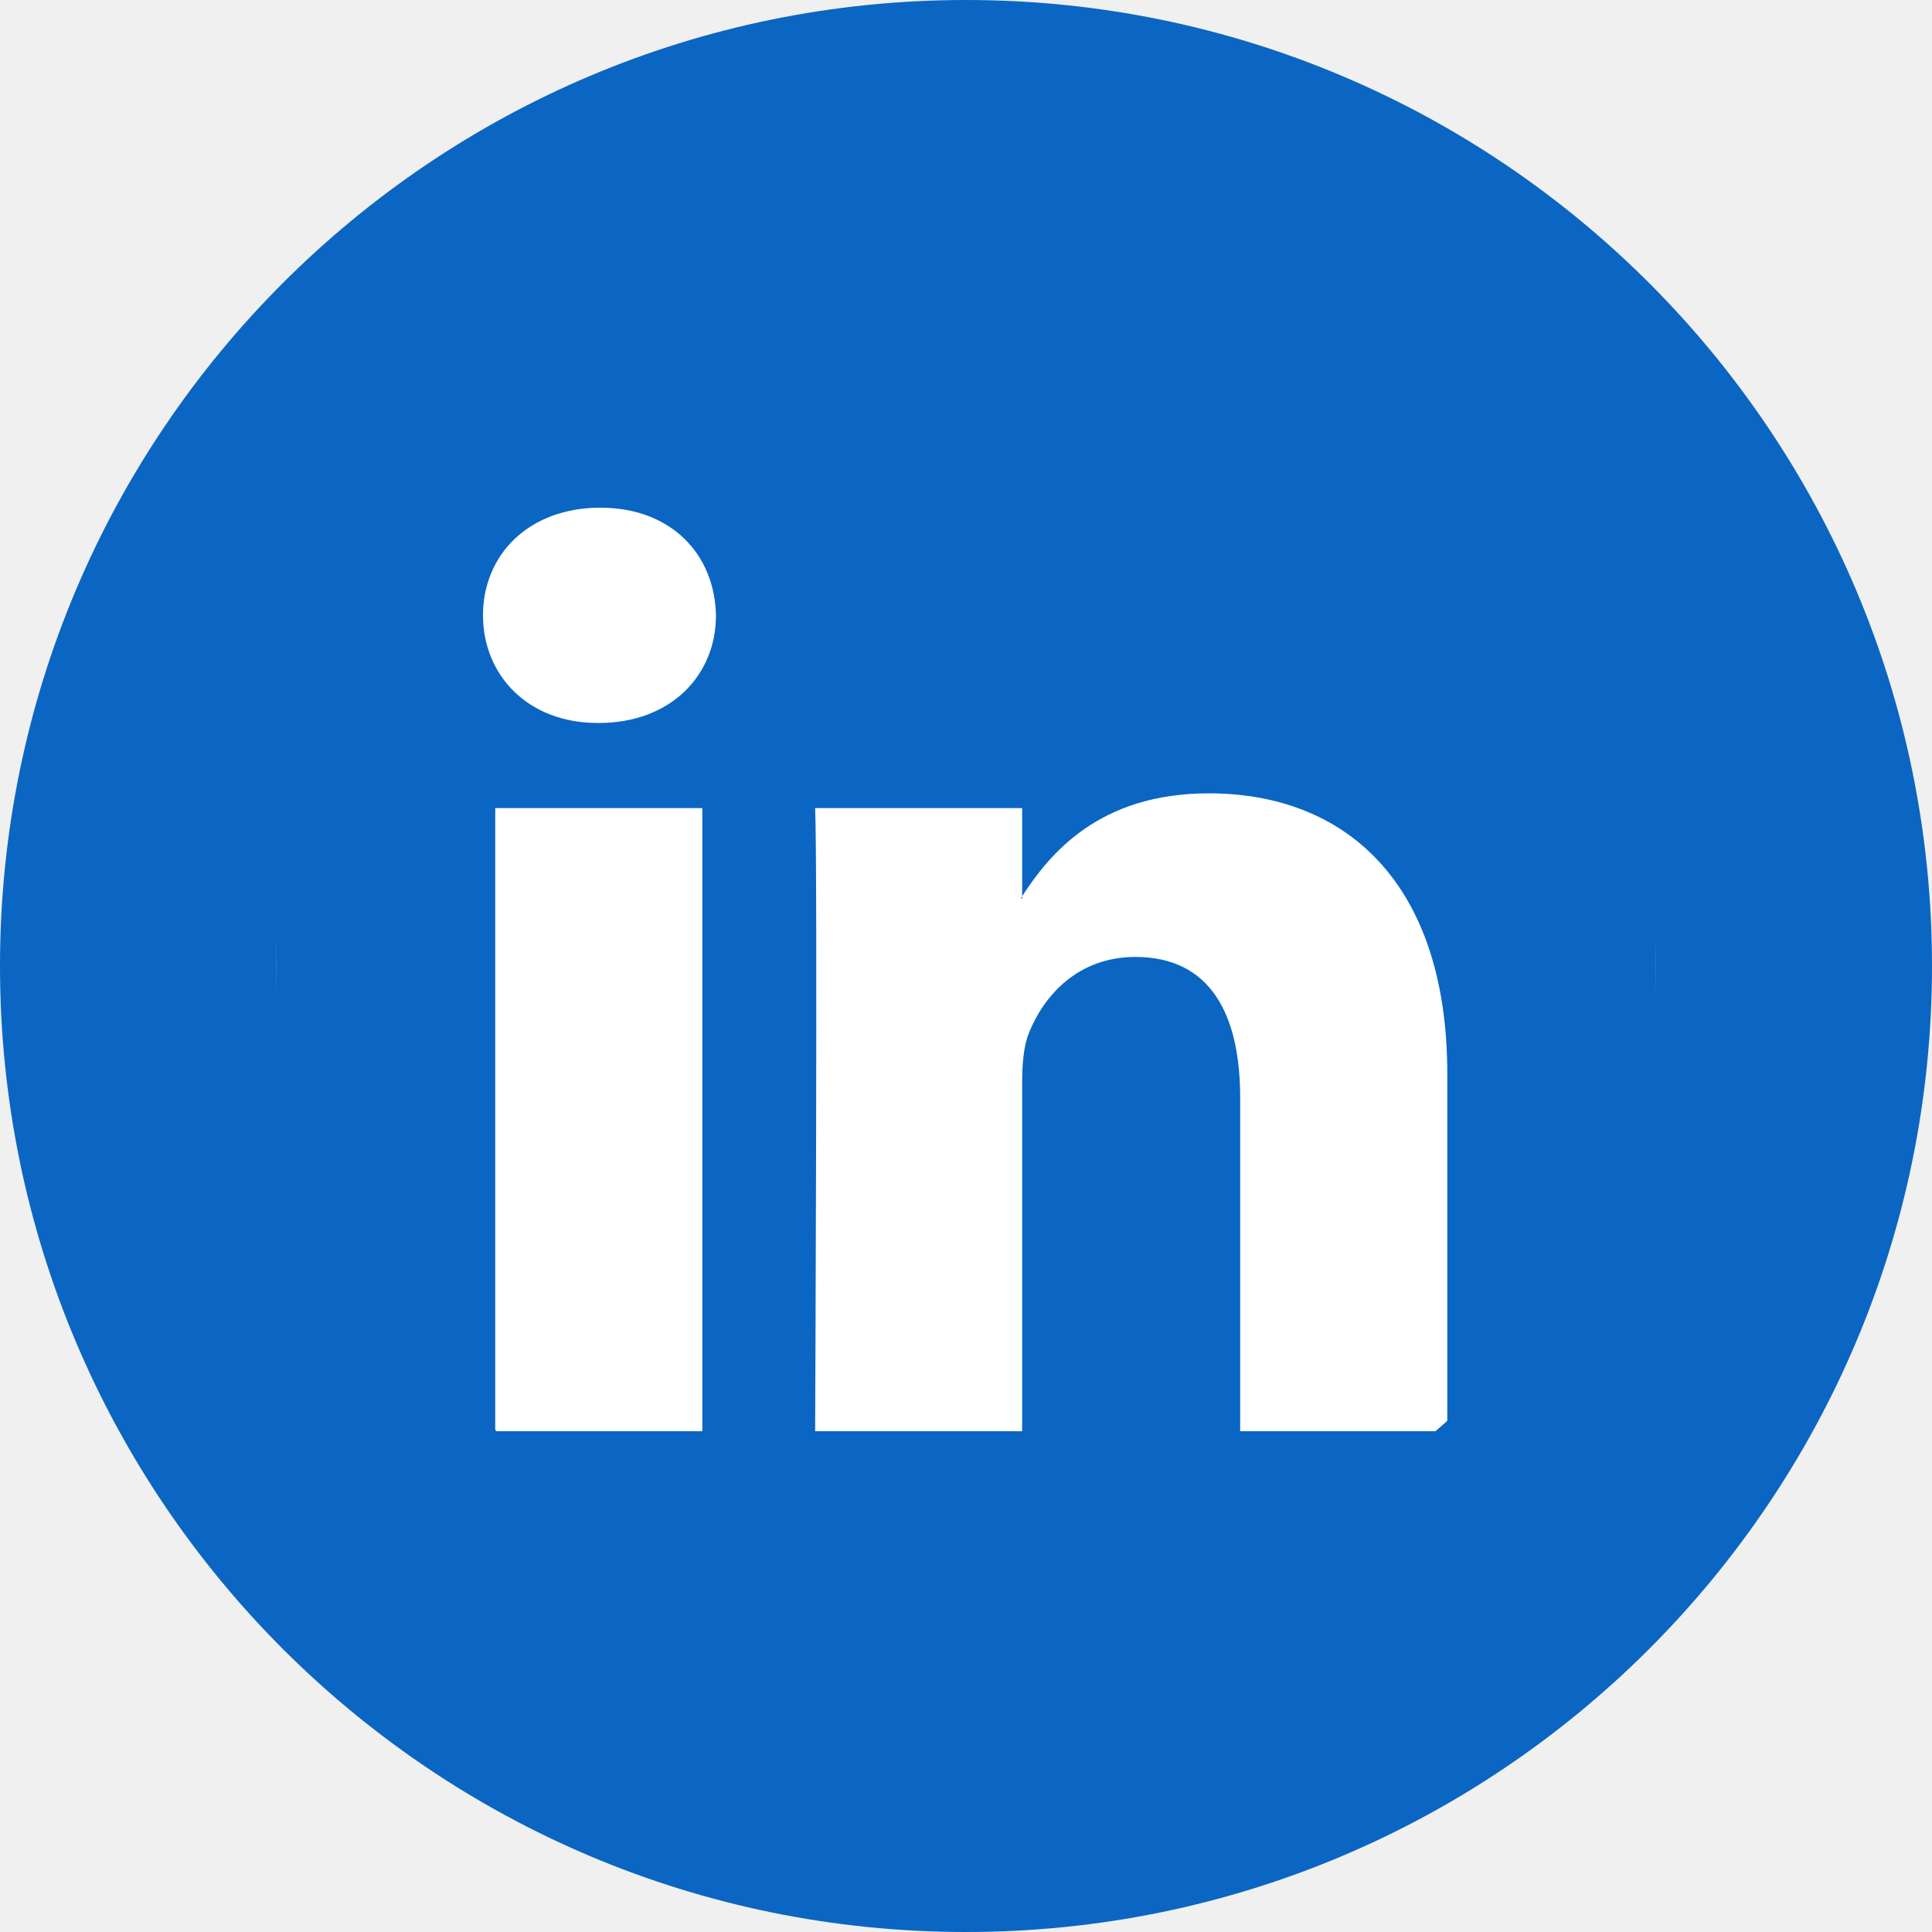
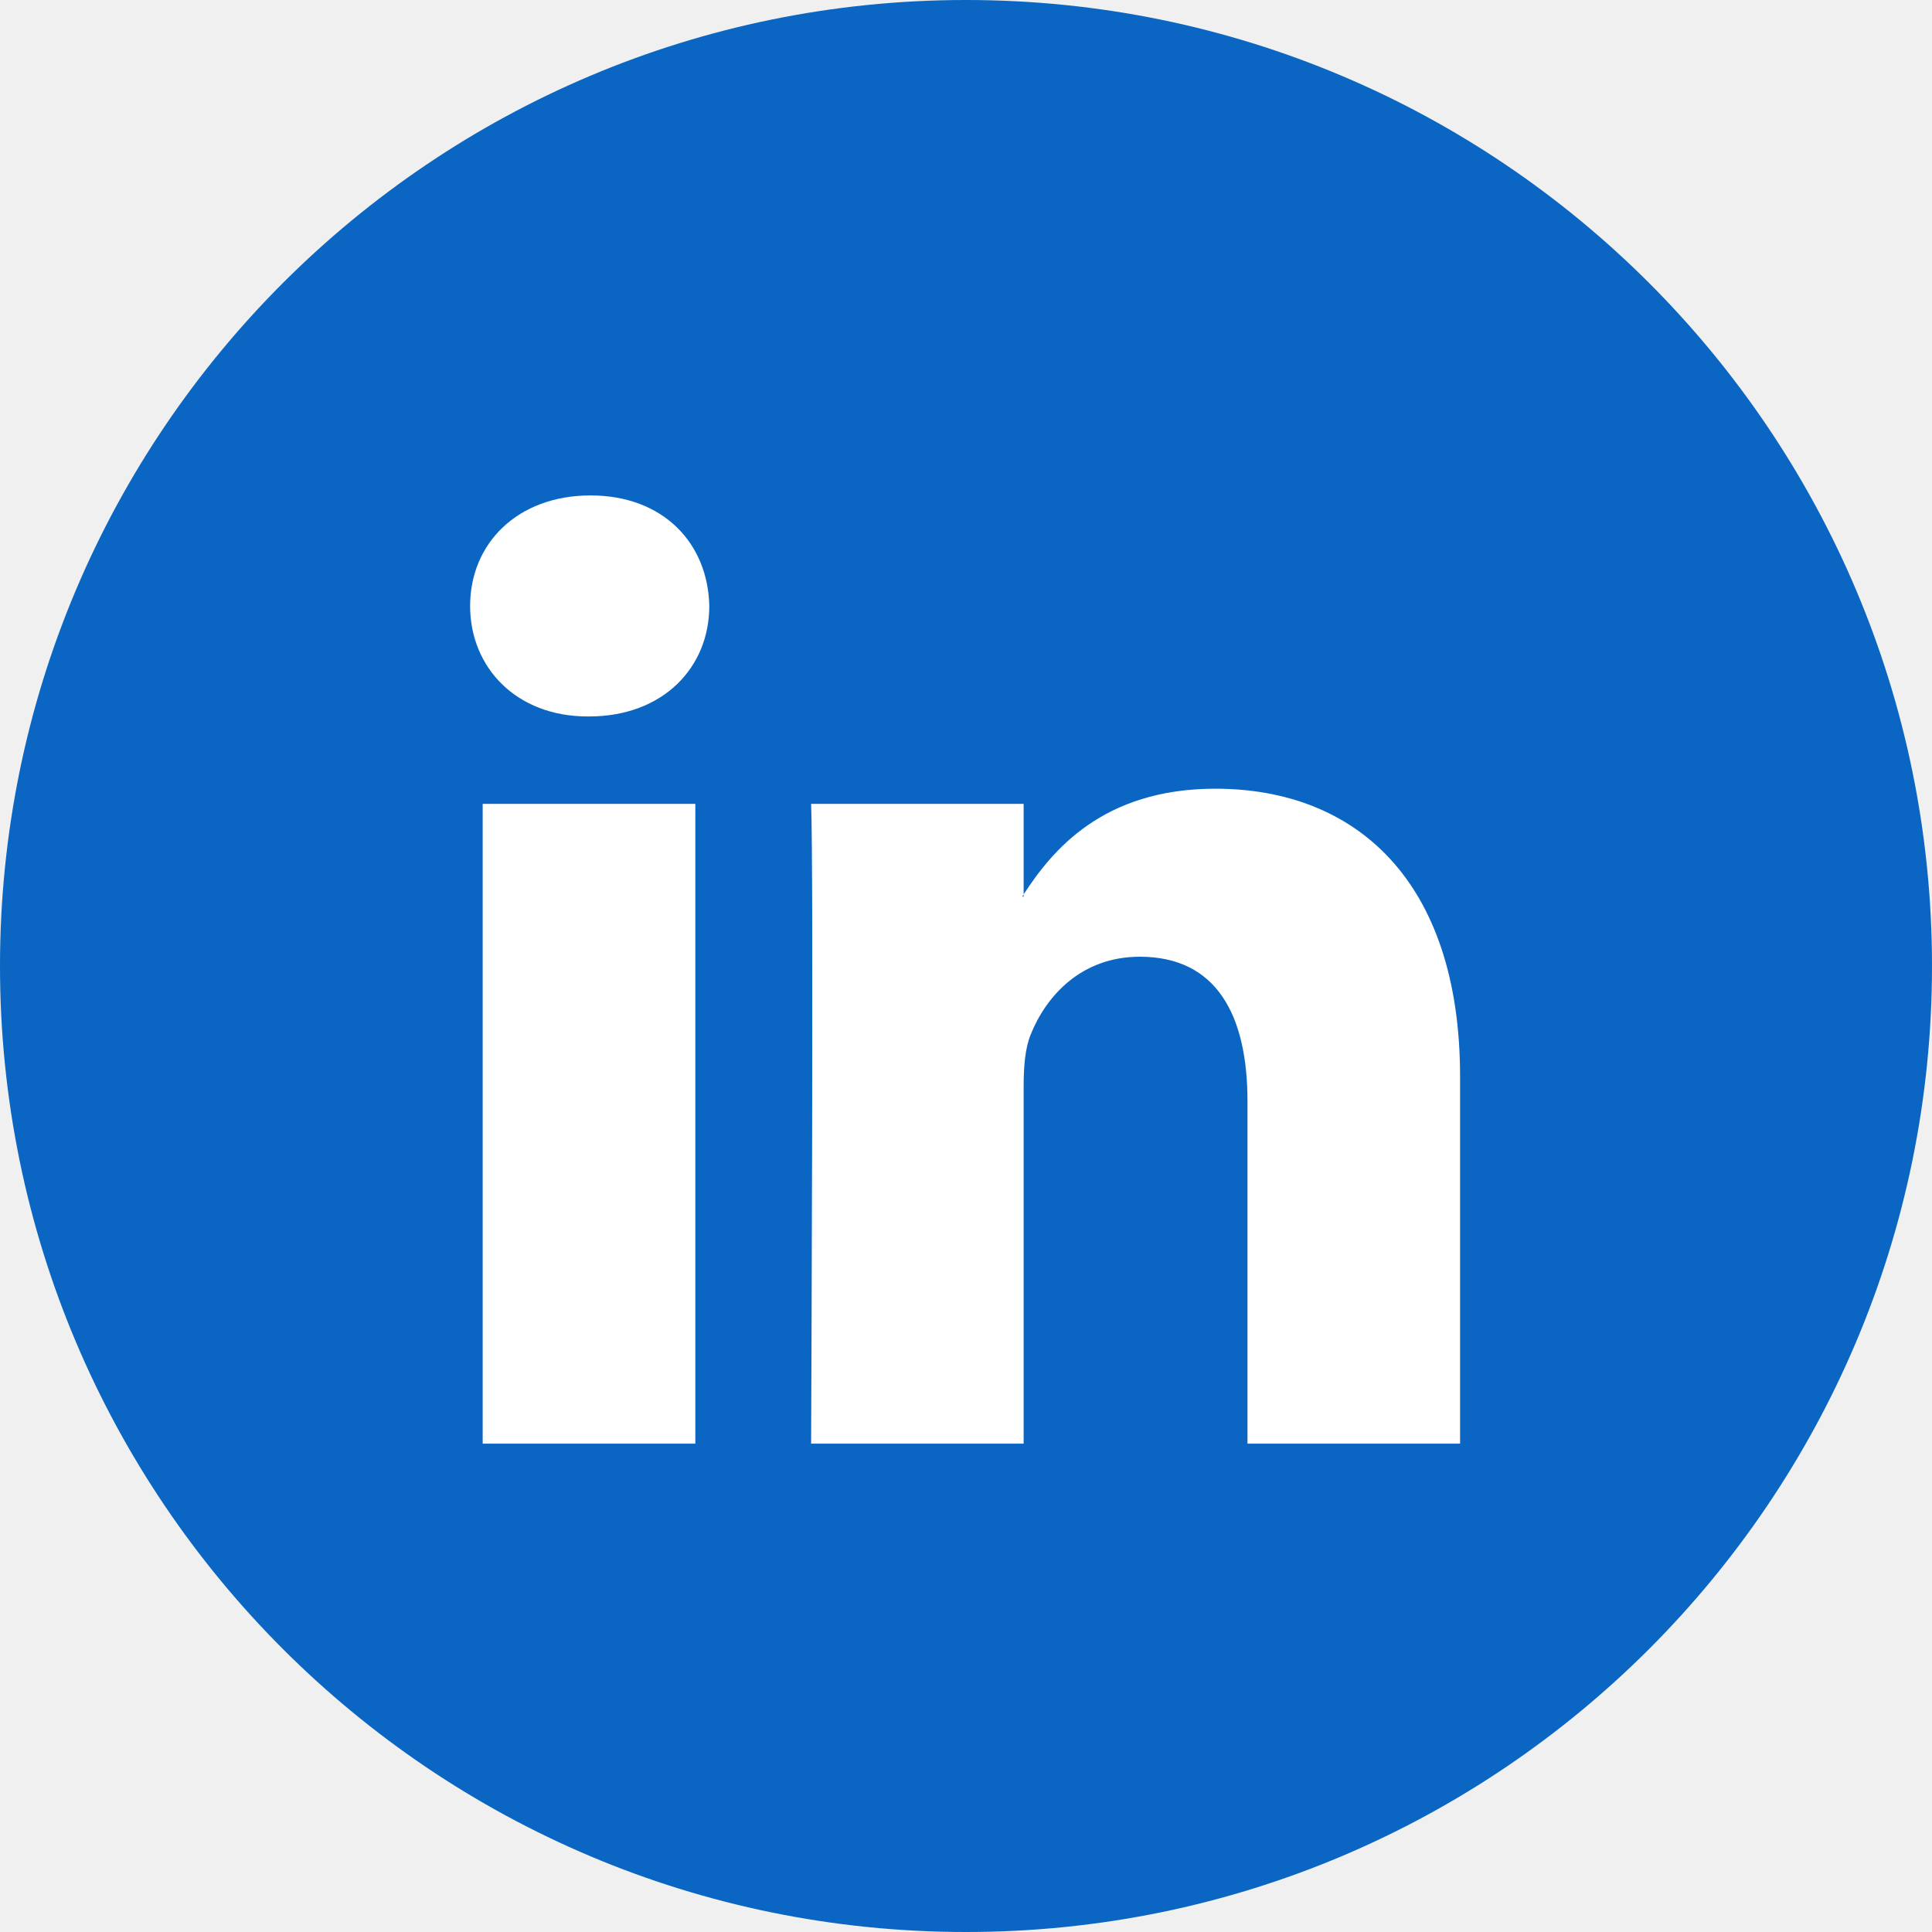
- <svg xmlns="http://www.w3.org/2000/svg" width="70" height="70" viewBox="0 0 70 70" fill="none">
-   <circle cx="35" cy="35" r="35" fill="#0A66C2" />
-   <ellipse cx="35" cy="35" rx="25" ry="23" fill="white" />
-   <path d="M10 13.581C10 11.603 11.644 10 13.672 10H56.328C58.356 10 60 11.603 60 13.581V56.419C60 58.397 58.356 60 56.328 60H13.672C11.644 60 10 58.397 10 56.419V13.581ZM25.447 51.856V29.278H17.944V51.856H25.447ZM21.697 26.194C24.312 26.194 25.941 24.462 25.941 22.294C25.894 20.078 24.316 18.394 21.747 18.394C19.178 18.394 17.5 20.081 17.5 22.294C17.5 24.462 19.128 26.194 21.647 26.194H21.697ZM37.034 51.856V39.247C37.034 38.572 37.084 37.897 37.284 37.416C37.825 36.069 39.059 34.672 41.134 34.672C43.85 34.672 44.934 36.741 44.934 39.778V51.856H52.438V38.906C52.438 31.969 48.737 28.744 43.8 28.744C39.819 28.744 38.034 30.931 37.034 32.472V32.55H36.984C37.001 32.524 37.018 32.498 37.034 32.472V29.278H29.534C29.628 31.397 29.534 51.856 29.534 51.856H37.034Z" fill="#0A66C2" />
+ <svg xmlns="http://www.w3.org/2000/svg" width="30" height="30" viewBox="0 0 30 30" fill="none">
+   <path d="M15 30C23.284 30 30 23.284 30 15C30 6.716 23.284 0 15 0C6.716 0 0 6.716 0 15C0 23.284 6.716 30 15 30Z" fill="#0A66C2" />
+   <rect x="5" y="5" width="20" height="20" fill="white" />
+   <path d="M4 5.576C4 4.705 4.723 4 5.616 4H24.384C25.277 4 26 4.705 26 5.576V24.424C26 25.295 25.277 26 24.384 26H5.616C4.723 26 4 25.295 4 24.424V5.576ZM10.797 22.417V12.482H7.495V22.417H10.797ZM9.147 11.125C10.297 11.125 11.014 10.364 11.014 9.409C10.993 8.434 10.299 7.693 9.169 7.693C8.038 7.693 7.3 8.436 7.3 9.409C7.3 10.364 8.016 11.125 9.125 11.125H9.147ZM15.895 22.417V16.869C15.895 16.572 15.917 16.275 16.005 16.063C16.243 15.47 16.786 14.856 17.699 14.856C18.894 14.856 19.371 15.766 19.371 17.102V22.417H22.672V16.719C22.672 13.666 21.044 12.247 18.872 12.247C17.12 12.247 16.335 13.21 15.895 13.888V13.922H15.873C15.88 13.911 15.888 13.899 15.895 13.888V12.482H12.595C12.636 13.415 12.595 22.417 12.595 22.417H15.895Z" fill="#0A66C2" />
</svg>
